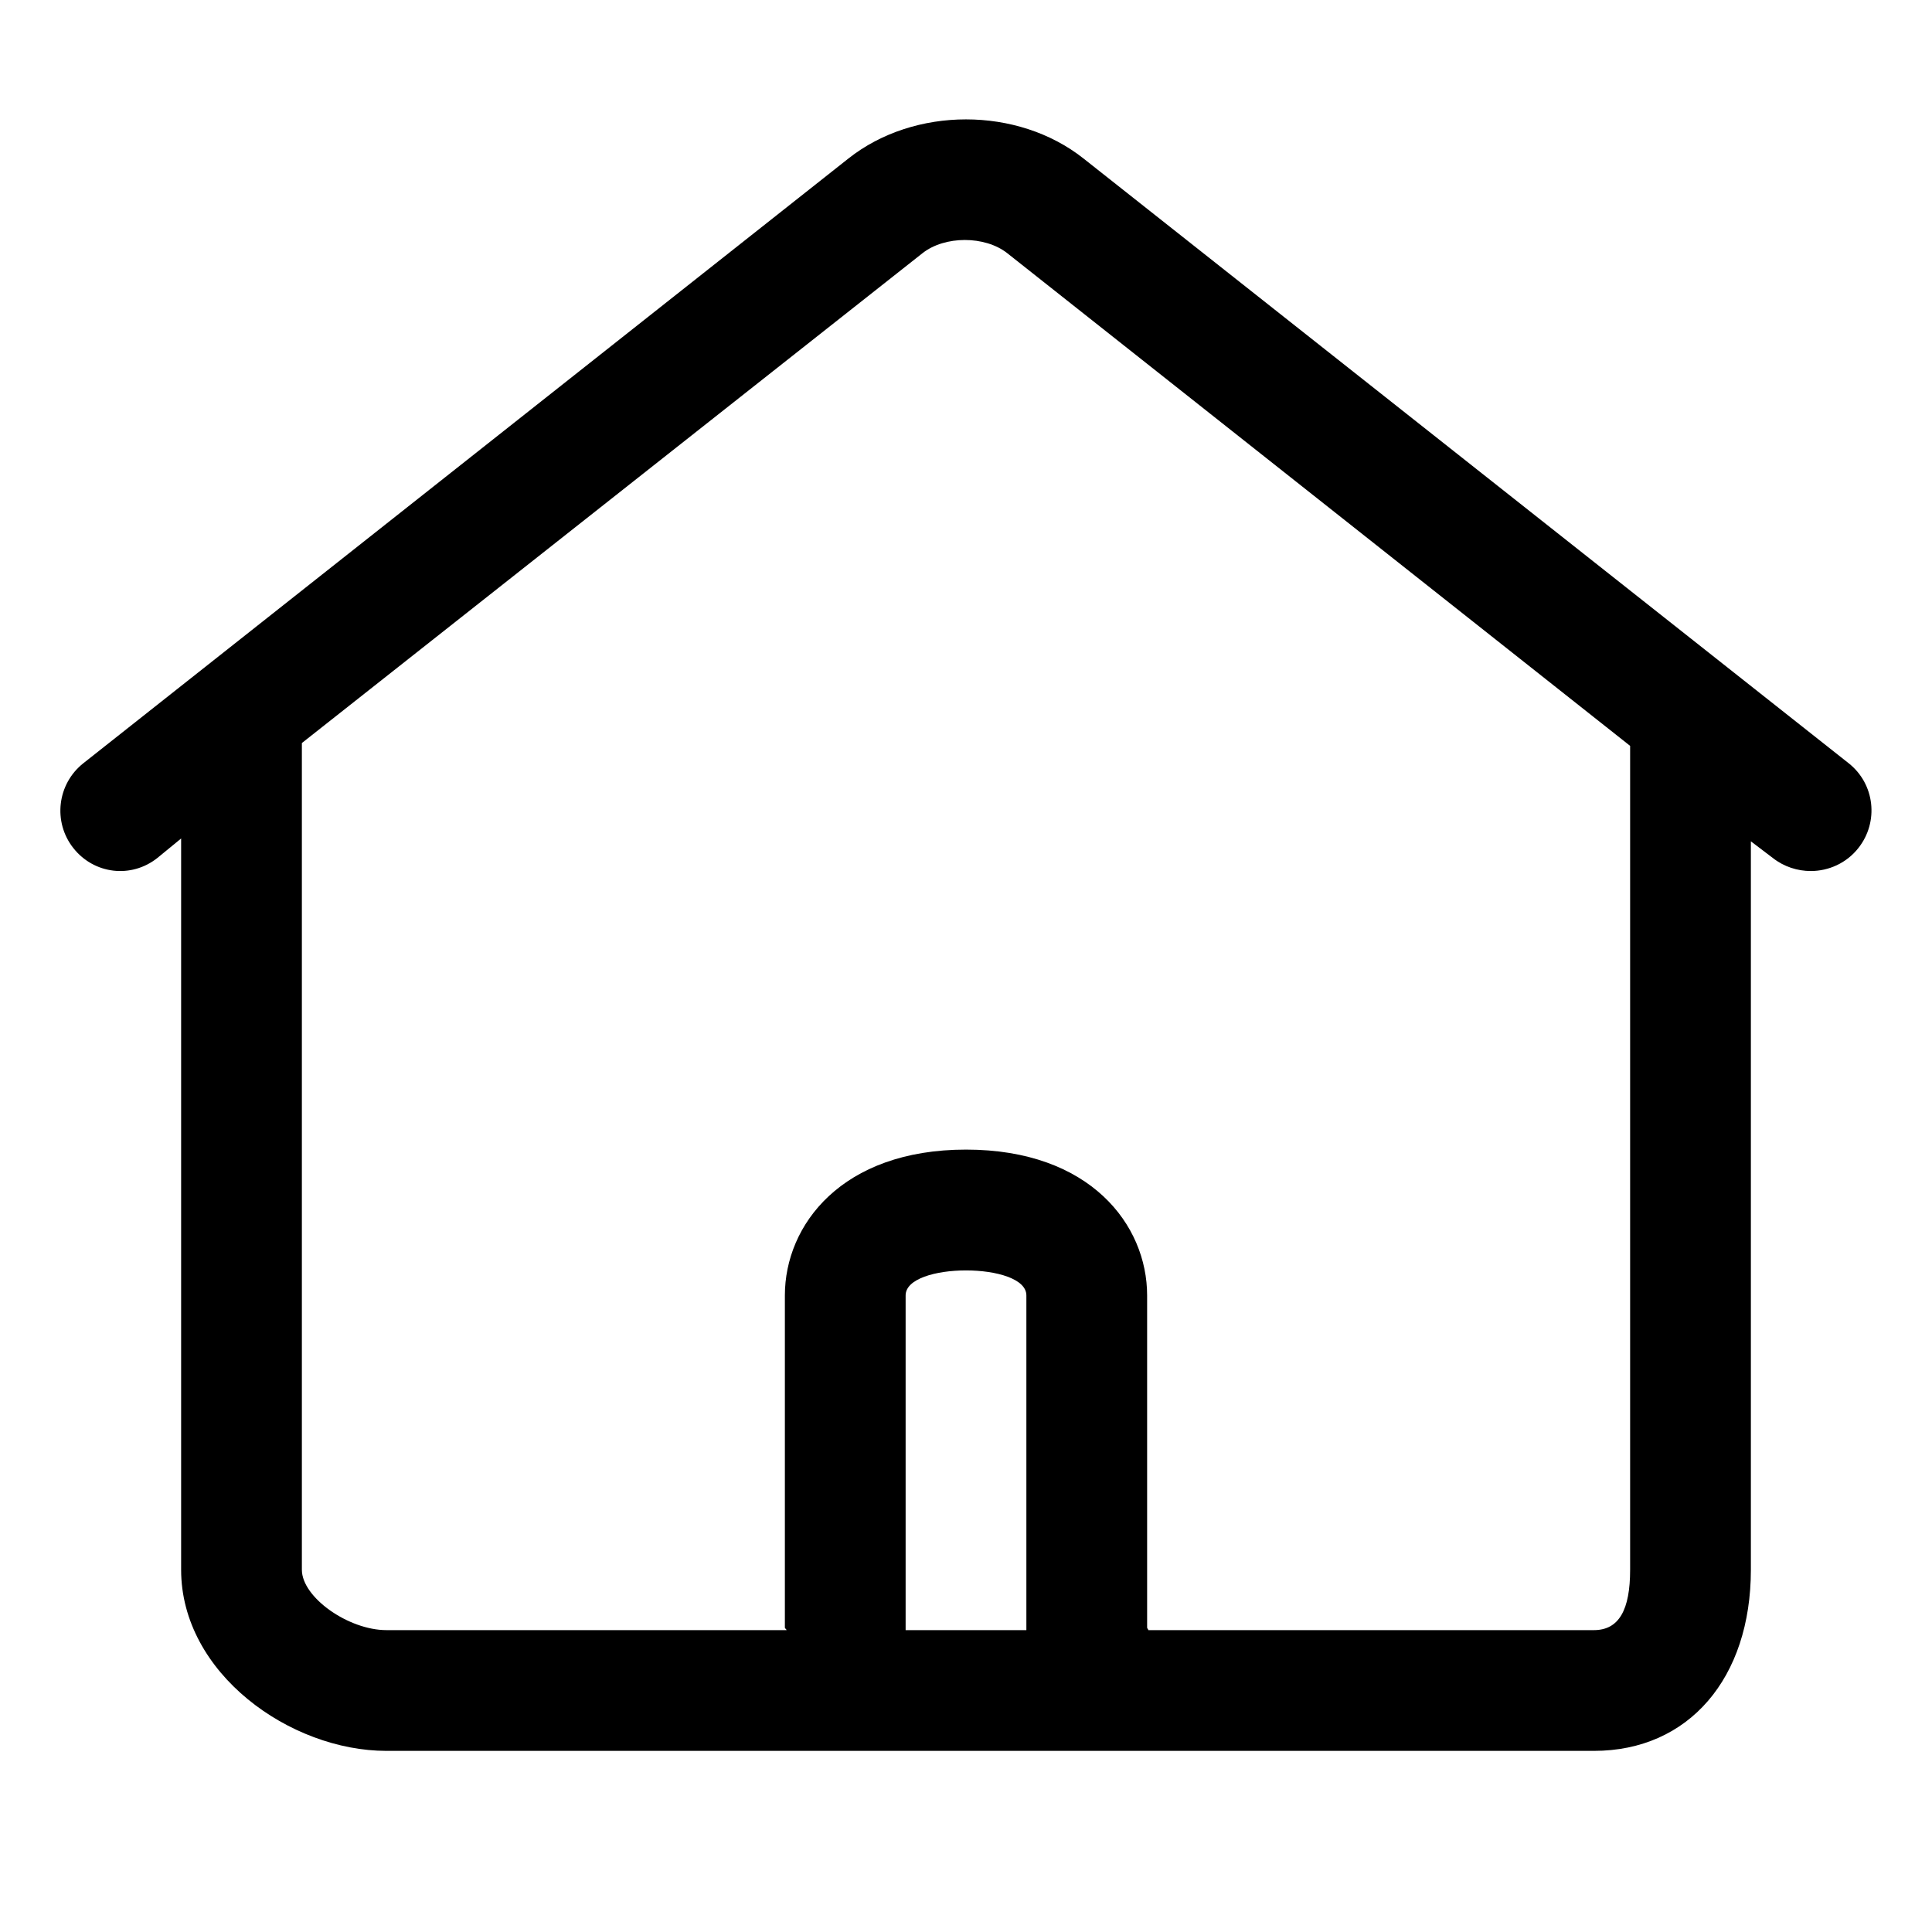
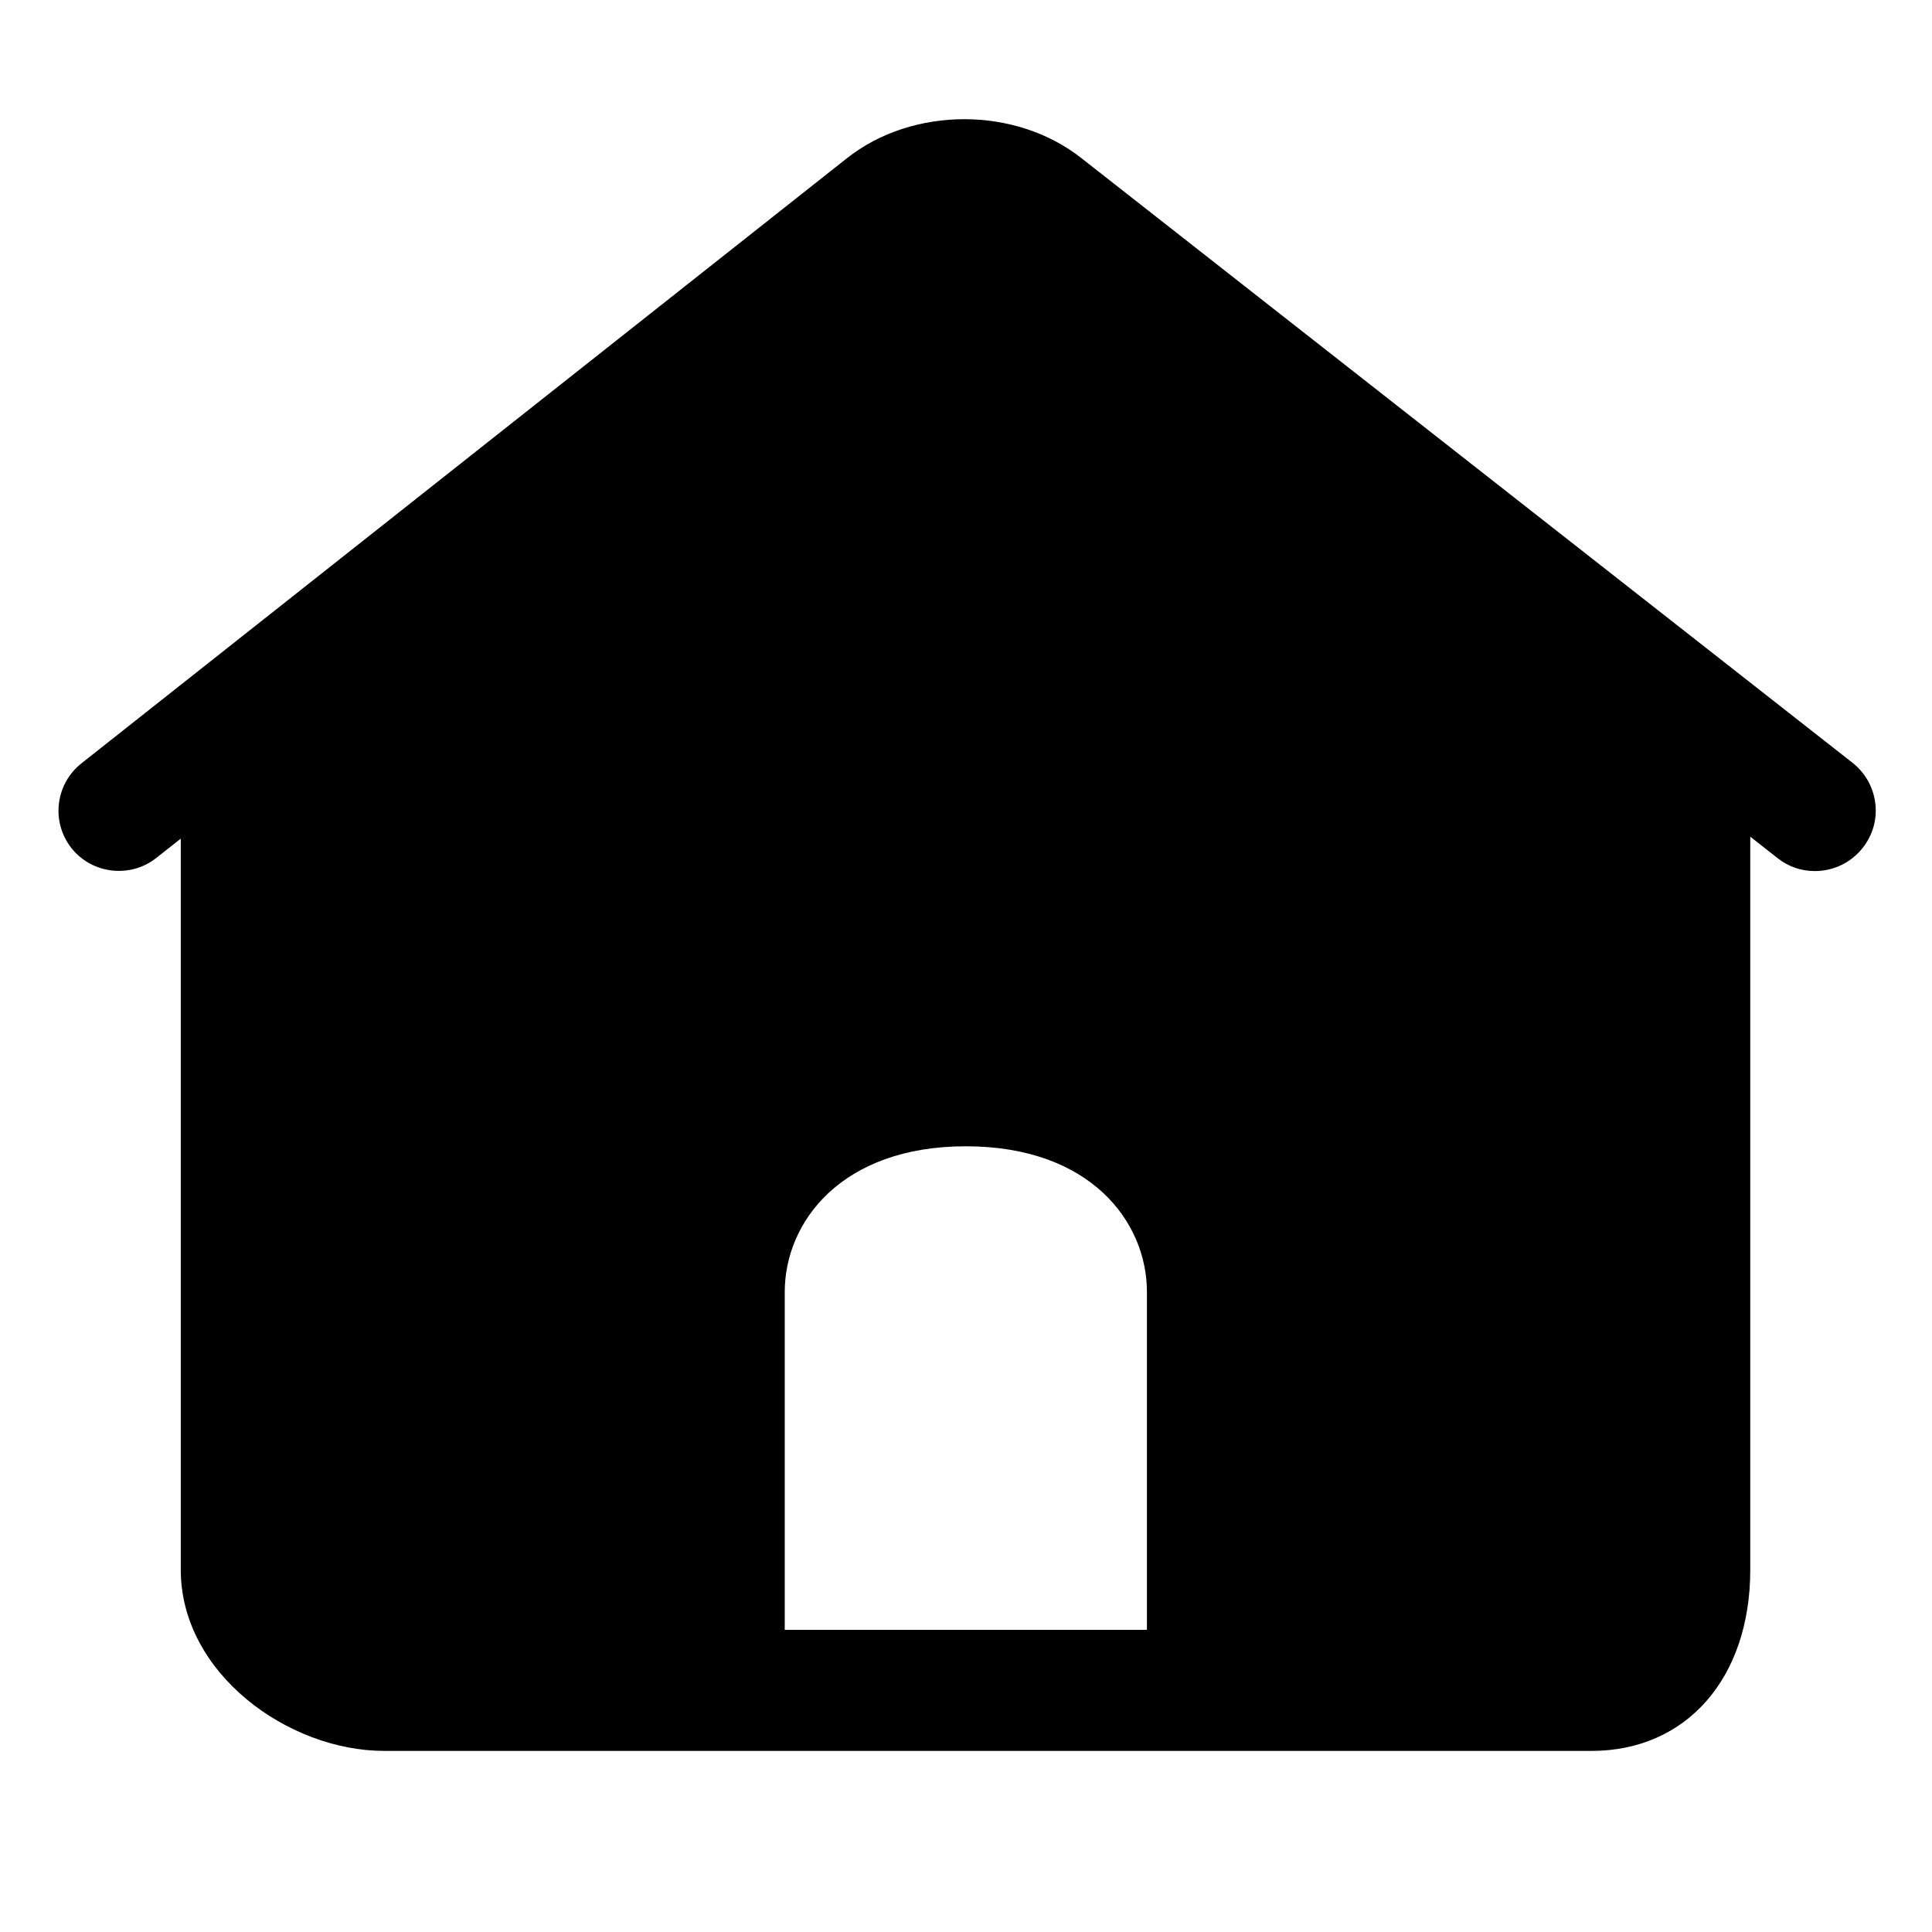
- <svg xmlns="http://www.w3.org/2000/svg" t="1505291439243" class="icon" style="" viewBox="0 0 1024 1024" version="1.1" p-id="13210" width="64" height="64">
+ <svg xmlns="http://www.w3.org/2000/svg" t="1506657687732" class="icon" style="" viewBox="0 0 1024 1024" version="1.1" p-id="5222" width="64" height="64">
  <defs>
    <style type="text/css" />
  </defs>
-   <path d="M979.84 404.544 574.272 84c-34.912-27.648-89.696-27.616-124.576 0L44.16 404.544c-13.856 10.976-16.224 31.104-5.28 44.96s30.624 16.224 44.48 5.28L96 444.416 96 832c0 54.944 57.888 96 108.8 96l640 0c50.304 0 83.2-38.592 83.2-96L928 445.92l11.68 8.864c5.888 4.64 13.12 6.88 20.064 6.88 9.44 0 18.912-4.16 25.216-12.16C995.936 435.648 993.728 415.52 979.84 404.544zM480 864l0-177.408c0-8.832 16-13.248 32-13.248s32 4.416 32 13.248L544 864 480 864zM864 832c0 21.216-5.856 32-19.2 32L608.64 864c0-0.48-0.64-0.864-0.64-1.344l0-176.064c0-37.216-30.016-77.28-96-77.28s-96 40.064-96 77.28l0 176.064c0 0.48 0.864 0.864 0.864 1.344L204.8 864C184.736 864 160 846.656 160 832L160 393.824l328.928-259.616c11.808-9.344 33.12-9.344 44.96 0L864 395.328 864 832z" p-id="13211" />
+   <path d="M982.029 404.405 573.323 83.943c-34.919-27.694-89.619-27.694-124.538 0L43.176 404.577c-13.933 11.009-16.169 31.135-5.332 44.896s31.135 16.169 44.896 5.332l13.073-10.321 0 387.548c0 54.873 56.937 95.984 107.853 95.984l639.892 0c50.228 0 84.115-38.531 84.115-95.984L927.672 443.452l14.449 11.353c5.848 4.644 12.729 6.881 19.782 6.881 9.461 0 18.922-4.128 25.286-12.213C998.37 435.54 995.79 415.414 982.029 404.405zM607.898 797.113l0 66.741-63.989 0-63.989 0-63.989 0 0-66.741 0-112.325c0-37.155 30.102-77.234 95.984-77.234 66.053 0 95.984 40.079 95.984 77.234L607.898 797.113 607.898 797.113z" p-id="5223" />
</svg>
